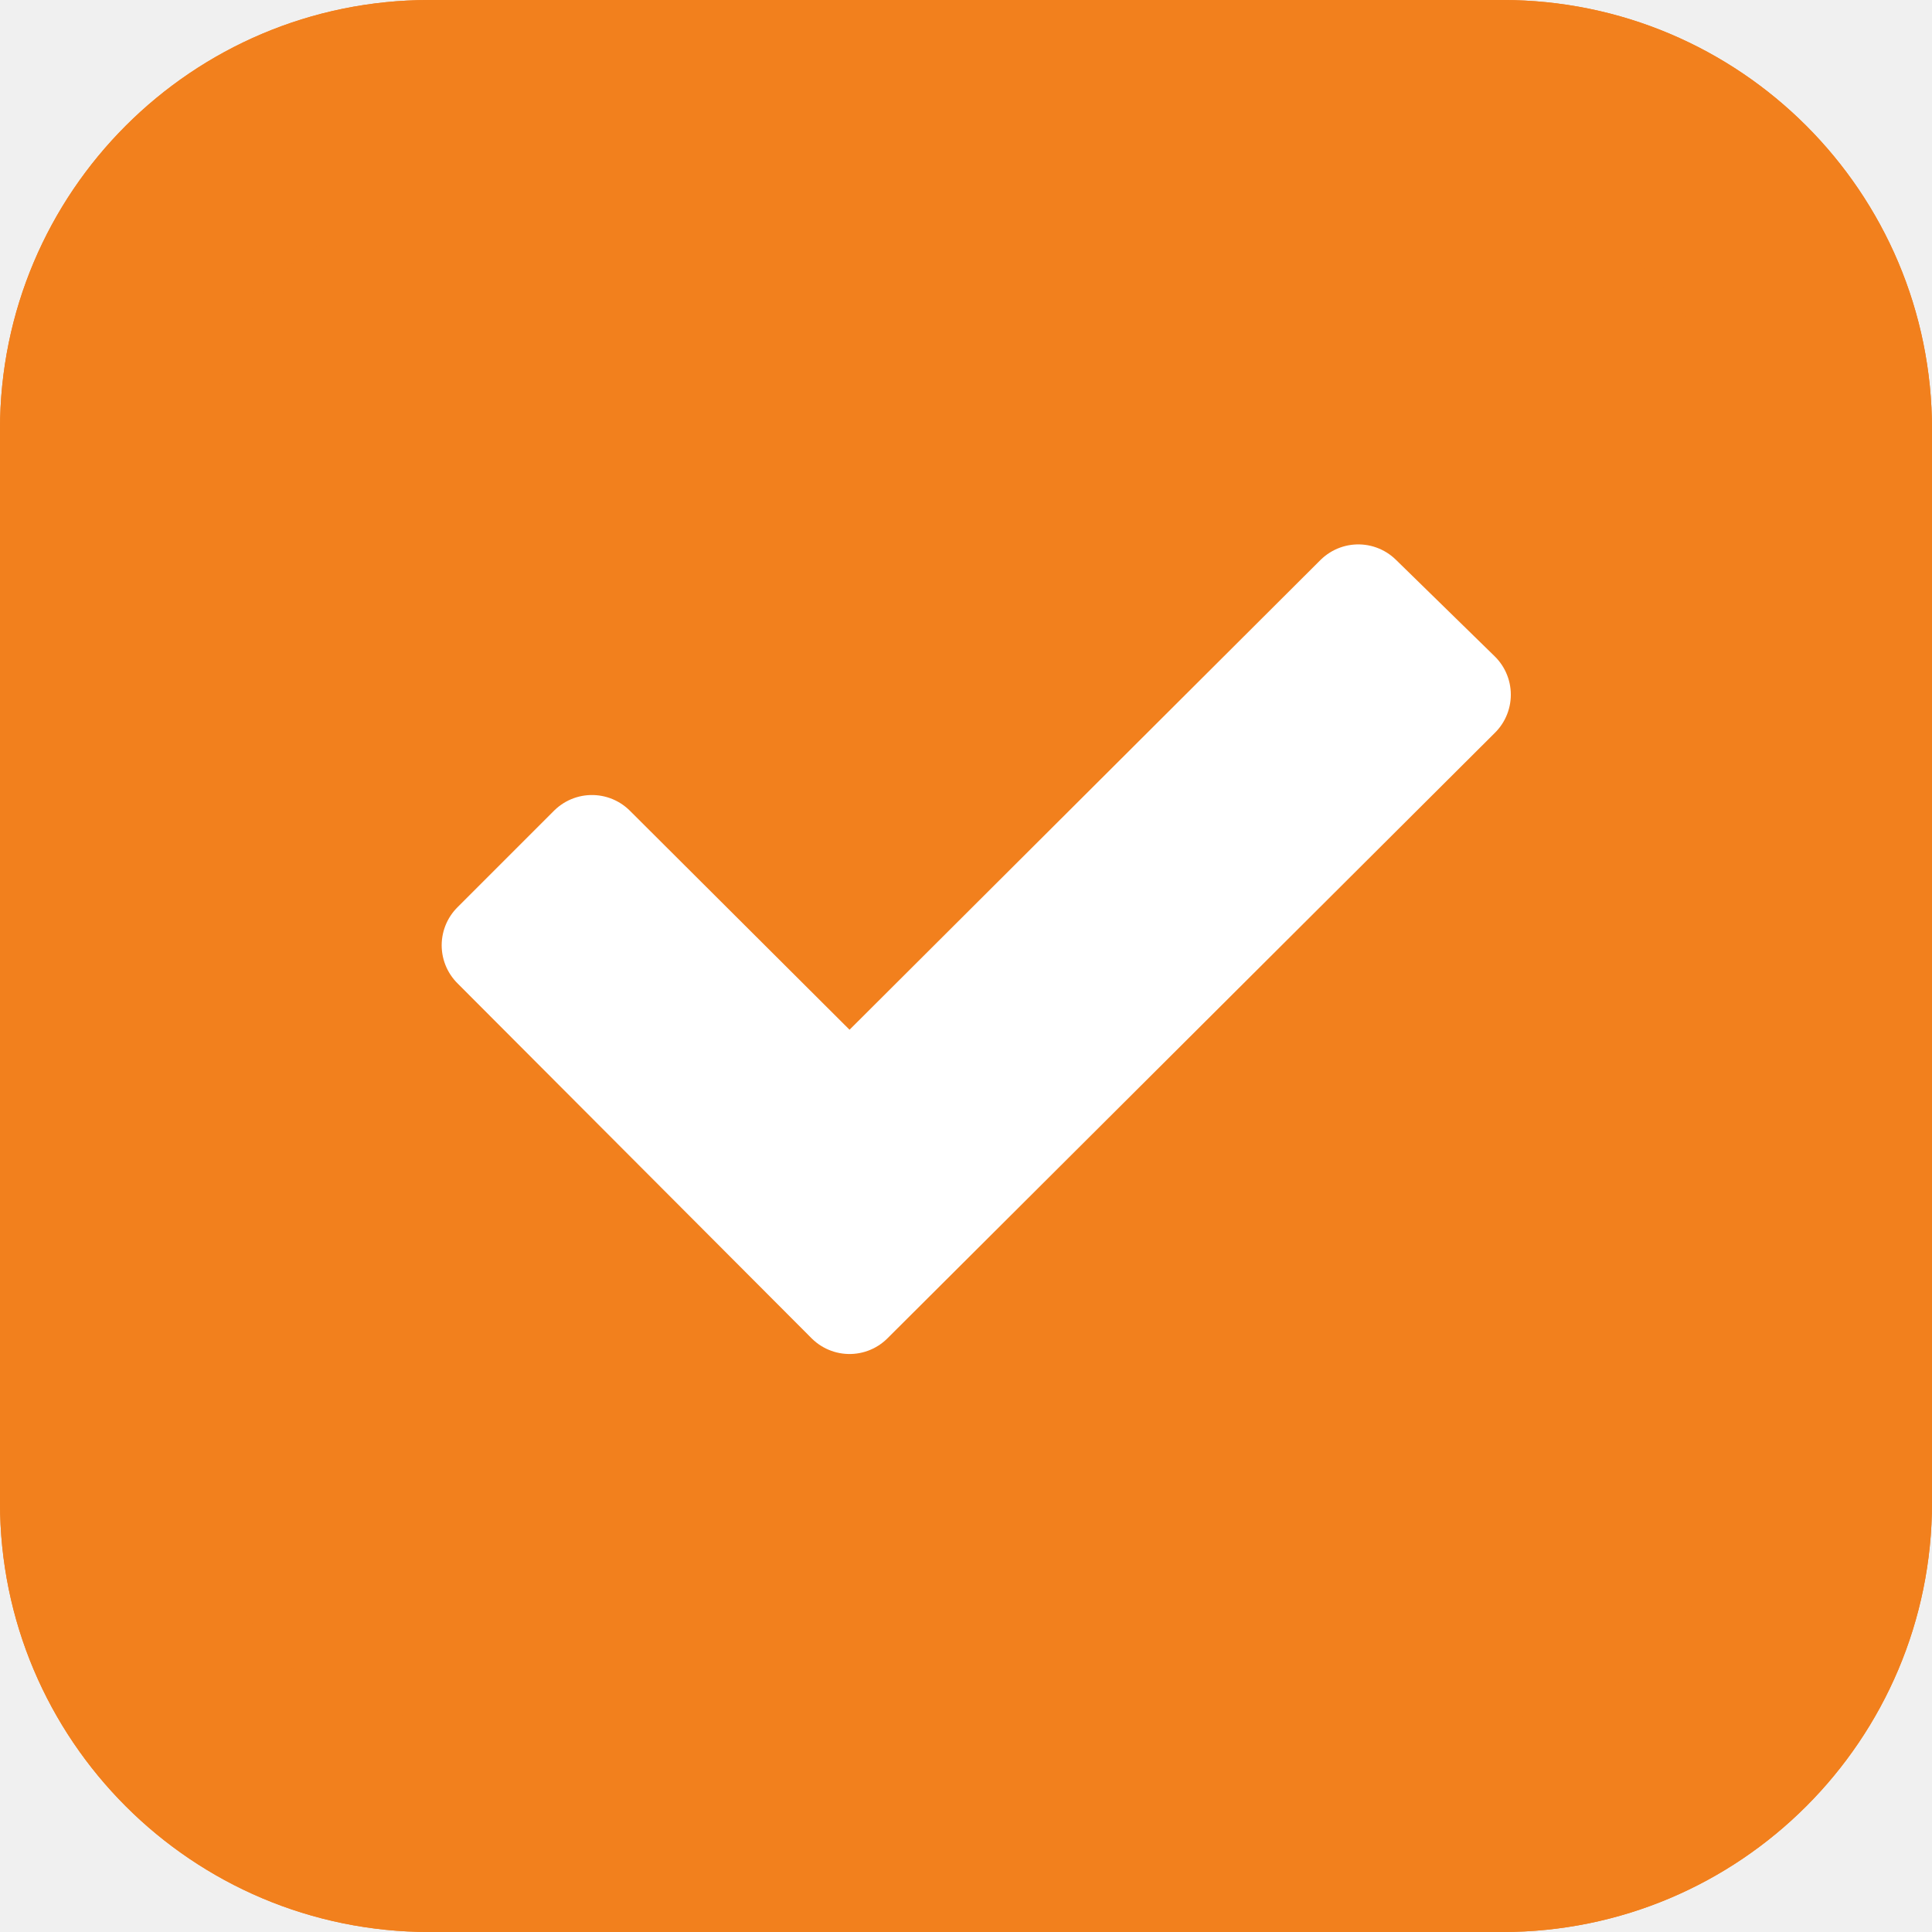
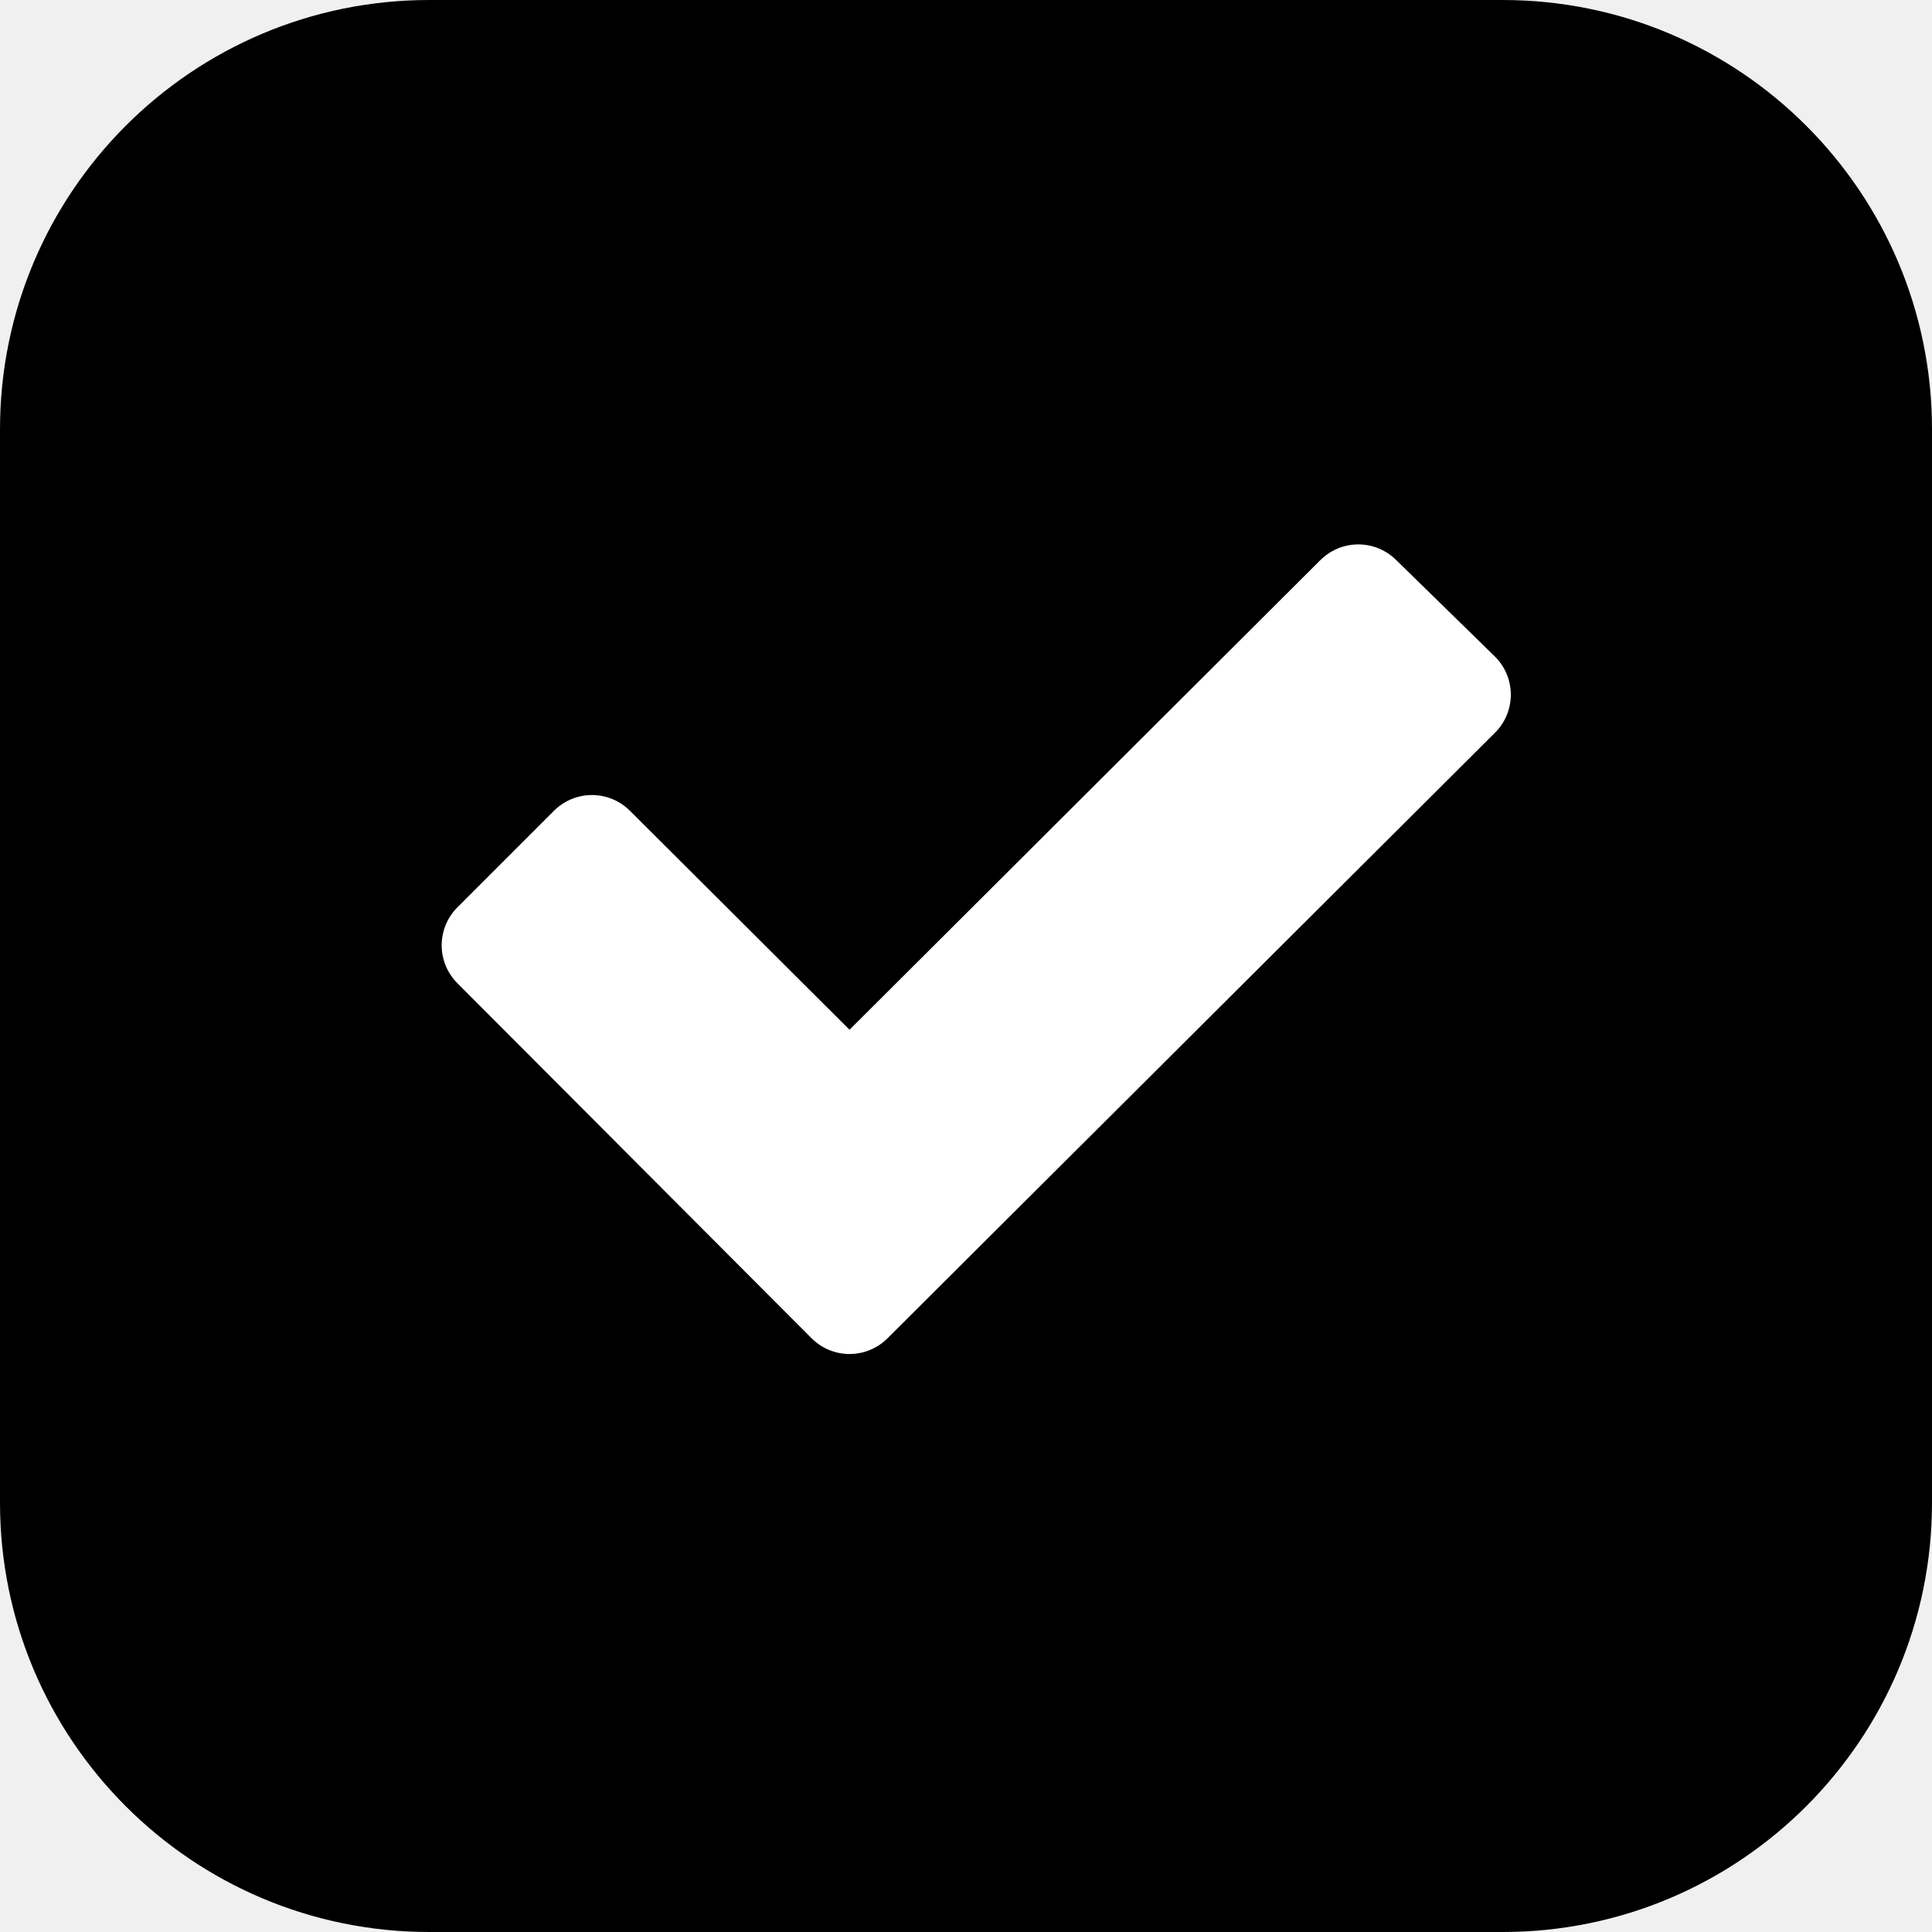
<svg xmlns="http://www.w3.org/2000/svg" width="18" height="18" viewBox="0 0 18 18">
  <g id="Group_57140" data-name="Group 57140" transform="translate(-0.209 -0.21)">
-     <g id="Rectangle_7173" data-name="Rectangle 7173" transform="translate(0.209 0.21)" fill="#f2801d" stroke="#f2801d" stroke-width="2">
+     <g id="Rectangle_7173" data-name="Rectangle 7173" transform="translate(0.209 0.21)" fill="@fill" stroke="@fill2" stroke-width="2">
      <rect width="18" height="18" rx="4" stroke="none" />
      <rect x="1" y="1" width="16" height="16" rx="3" fill="none" />
    </g>
    <path id="check_circle_FILL0_wght400_GRAD0_opsz48" d="M9.739,14.057,15.4,8.414l-.921-.9L9.739,12.242l-2.4-2.393-.9.9Z" transform="translate(-1.615 -1.732)" fill="#fff" stroke="#fff" stroke-linecap="round" stroke-linejoin="round" stroke-width="1" />
  </g>
</svg>
